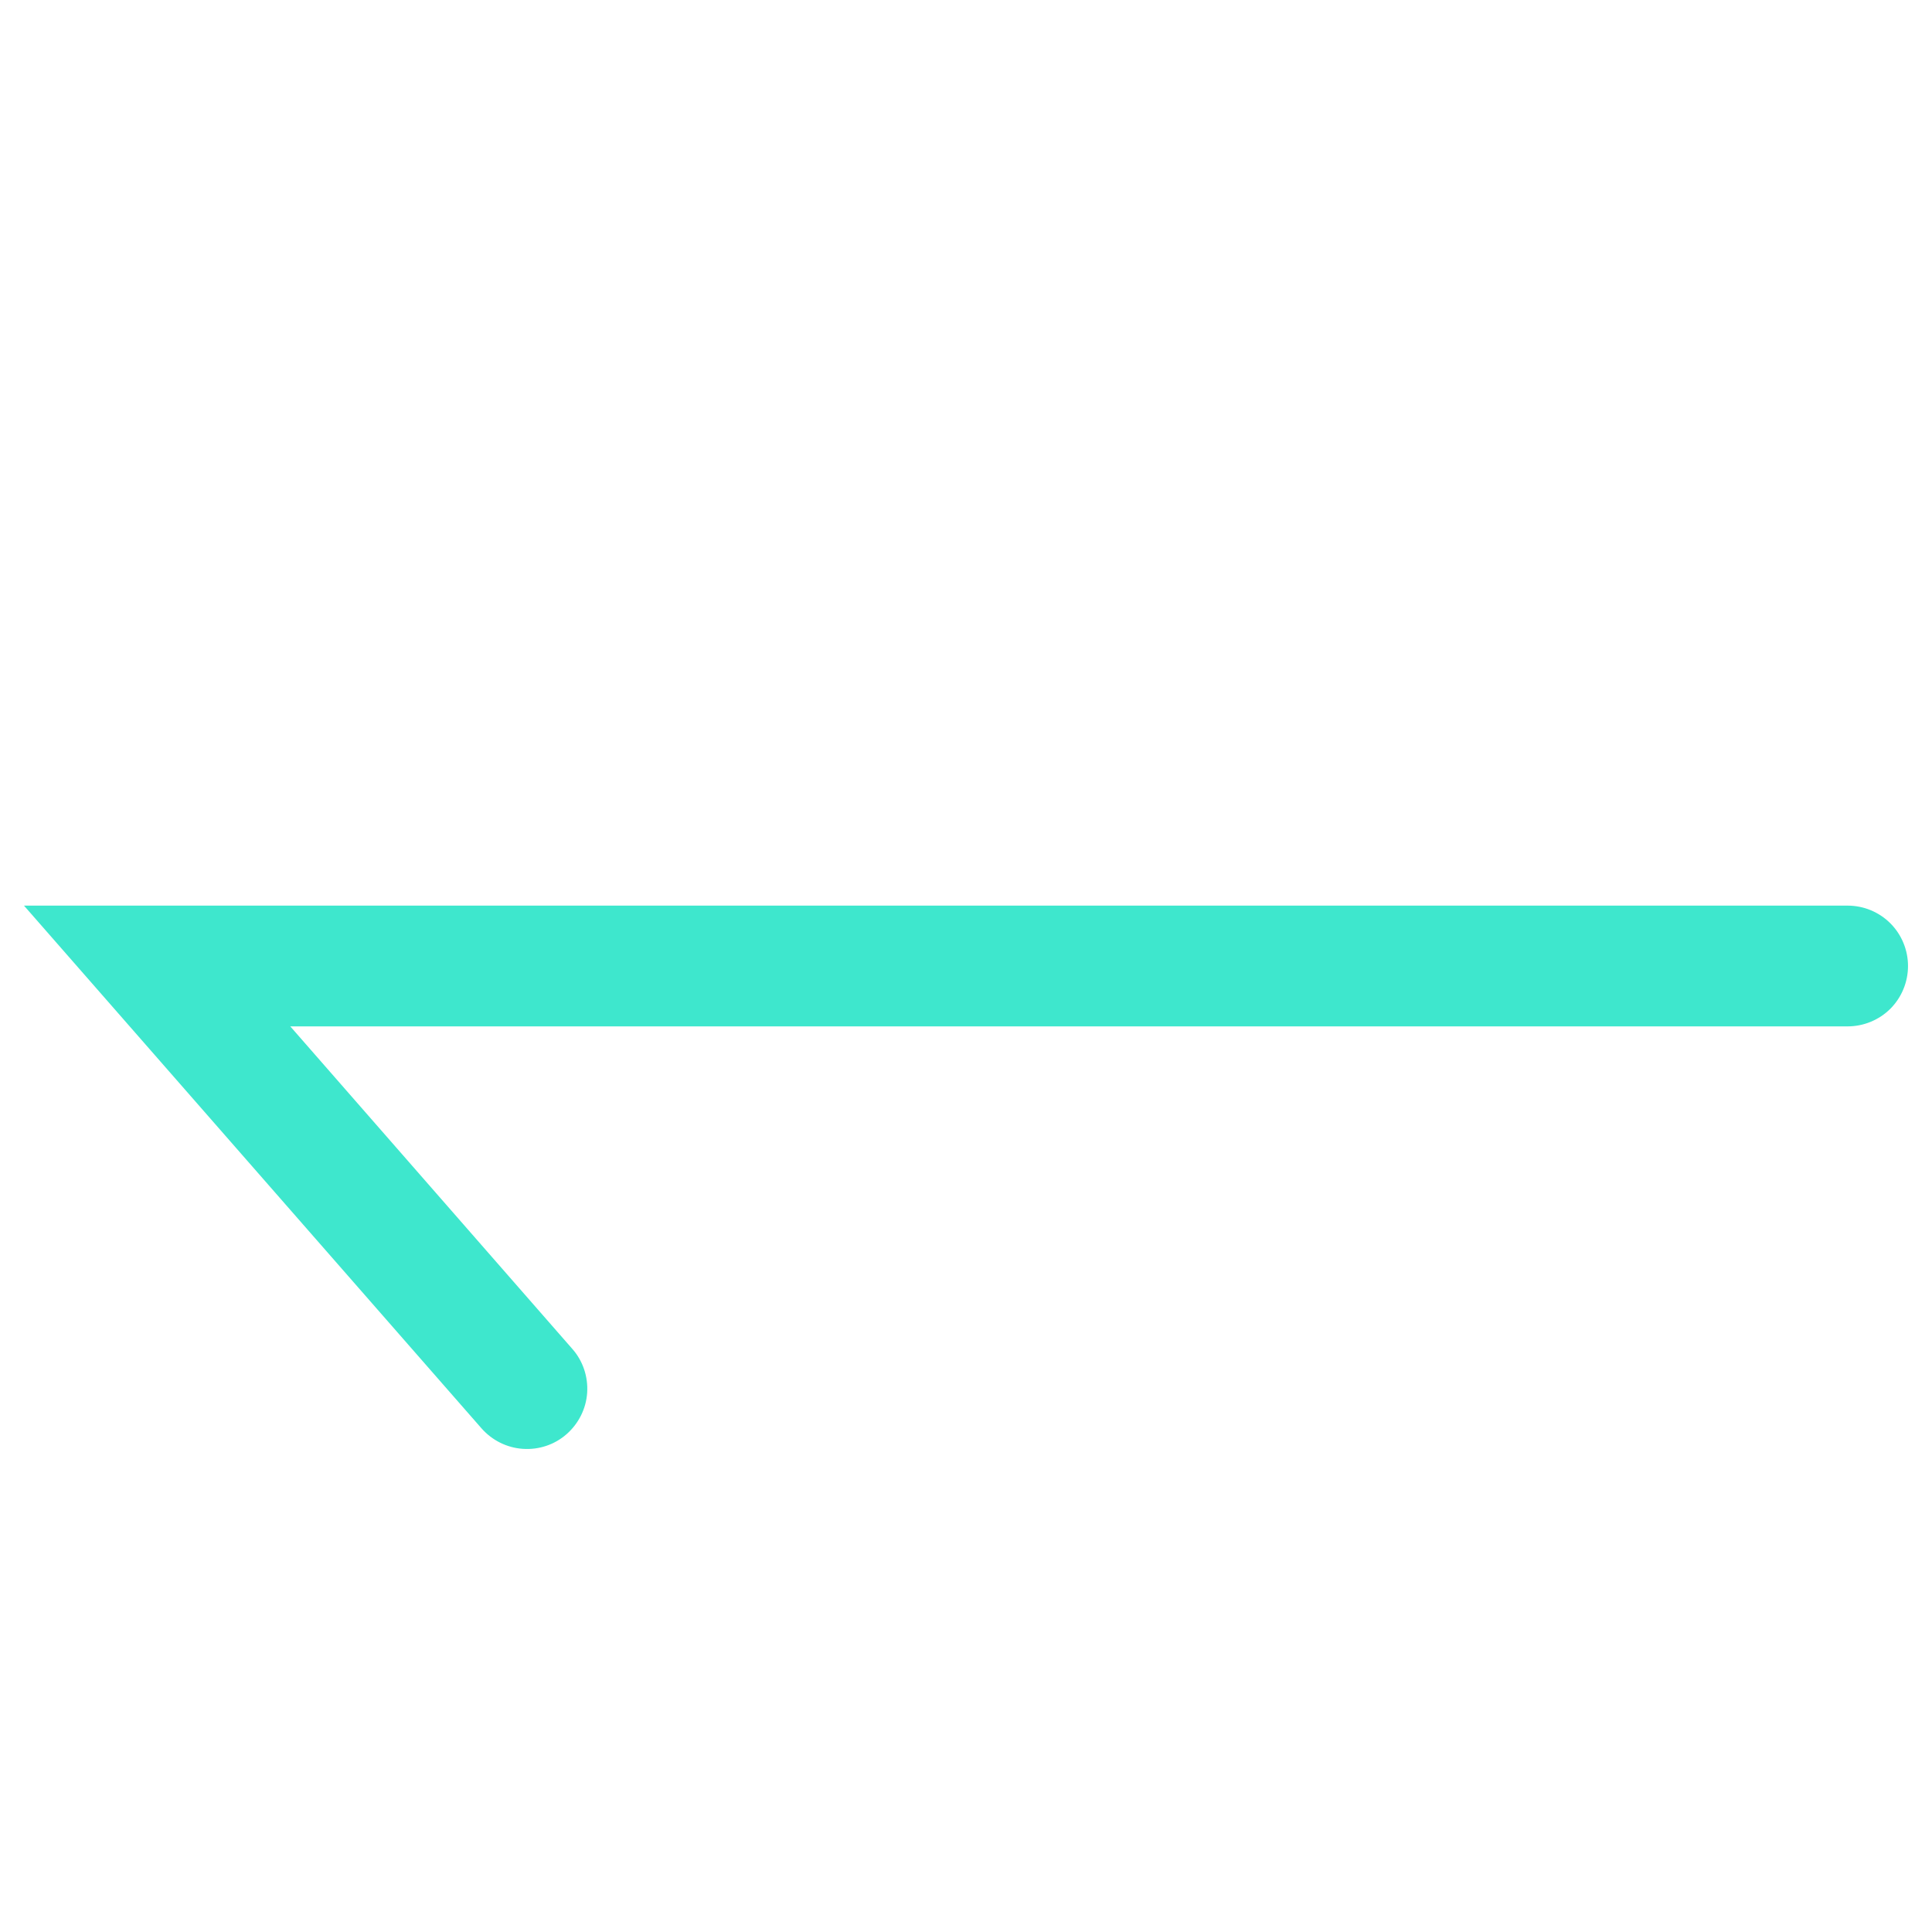
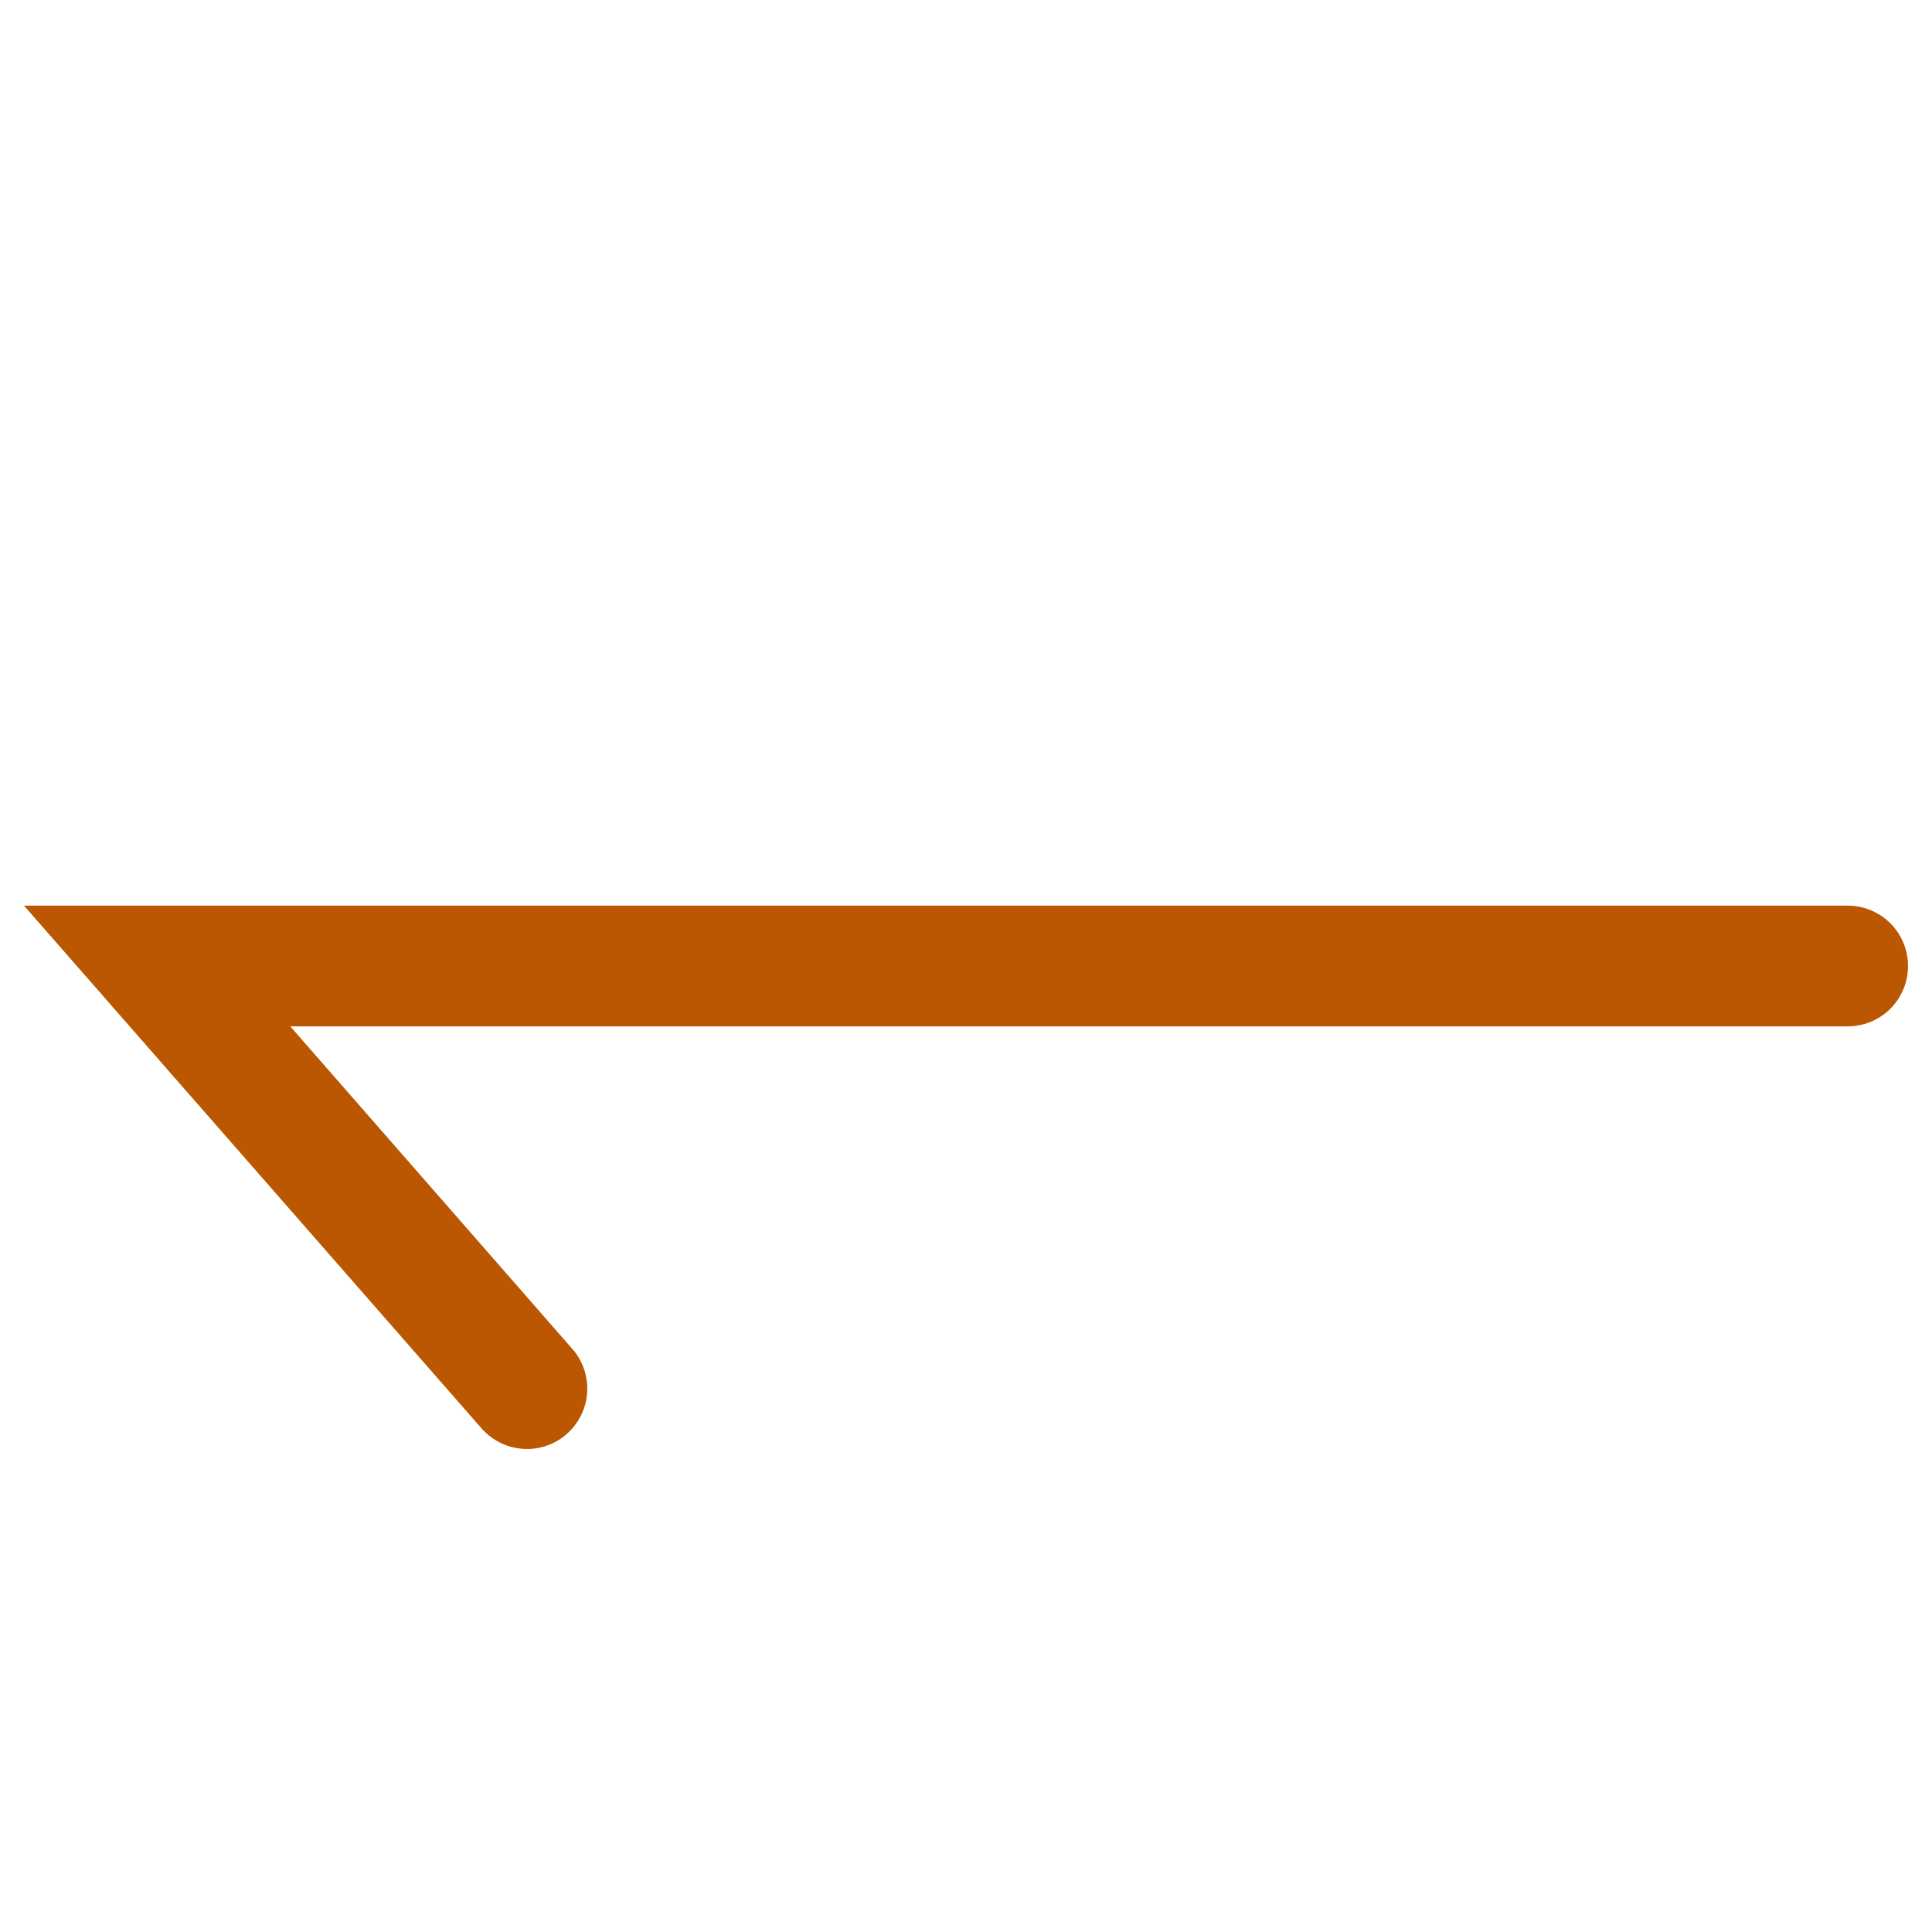
<svg xmlns="http://www.w3.org/2000/svg" width="24" height="24" viewBox="0 0 24 24" fill="none">
-   <path d="M7.11 16.757C7.241 16.905 7.307 17.102 7.294 17.301C7.281 17.498 7.189 17.683 7.039 17.815C6.891 17.946 6.694 18.012 6.495 17.998C6.298 17.985 6.113 17.893 5.981 17.743L0.298 11.25L22.952 11.25C23.151 11.25 23.342 11.329 23.483 11.47C23.623 11.61 23.702 11.802 23.702 12C23.702 12.199 23.623 12.39 23.483 12.531C23.342 12.671 23.151 12.75 22.952 12.75L3.606 12.75L7.11 16.757Z" fill="#3EE7CD" />
+   <path d="M7.11 16.757C7.241 16.905 7.307 17.102 7.294 17.301C7.281 17.498 7.189 17.683 7.039 17.815C6.891 17.946 6.694 18.012 6.495 17.998C6.298 17.985 6.113 17.893 5.981 17.743L0.298 11.25L22.952 11.25C23.151 11.25 23.342 11.329 23.483 11.47C23.623 11.61 23.702 11.802 23.702 12C23.702 12.199 23.623 12.39 23.483 12.531C23.342 12.671 23.151 12.75 22.952 12.75L3.606 12.75L7.11 16.757Z" fill="#ba5700" />
</svg>
